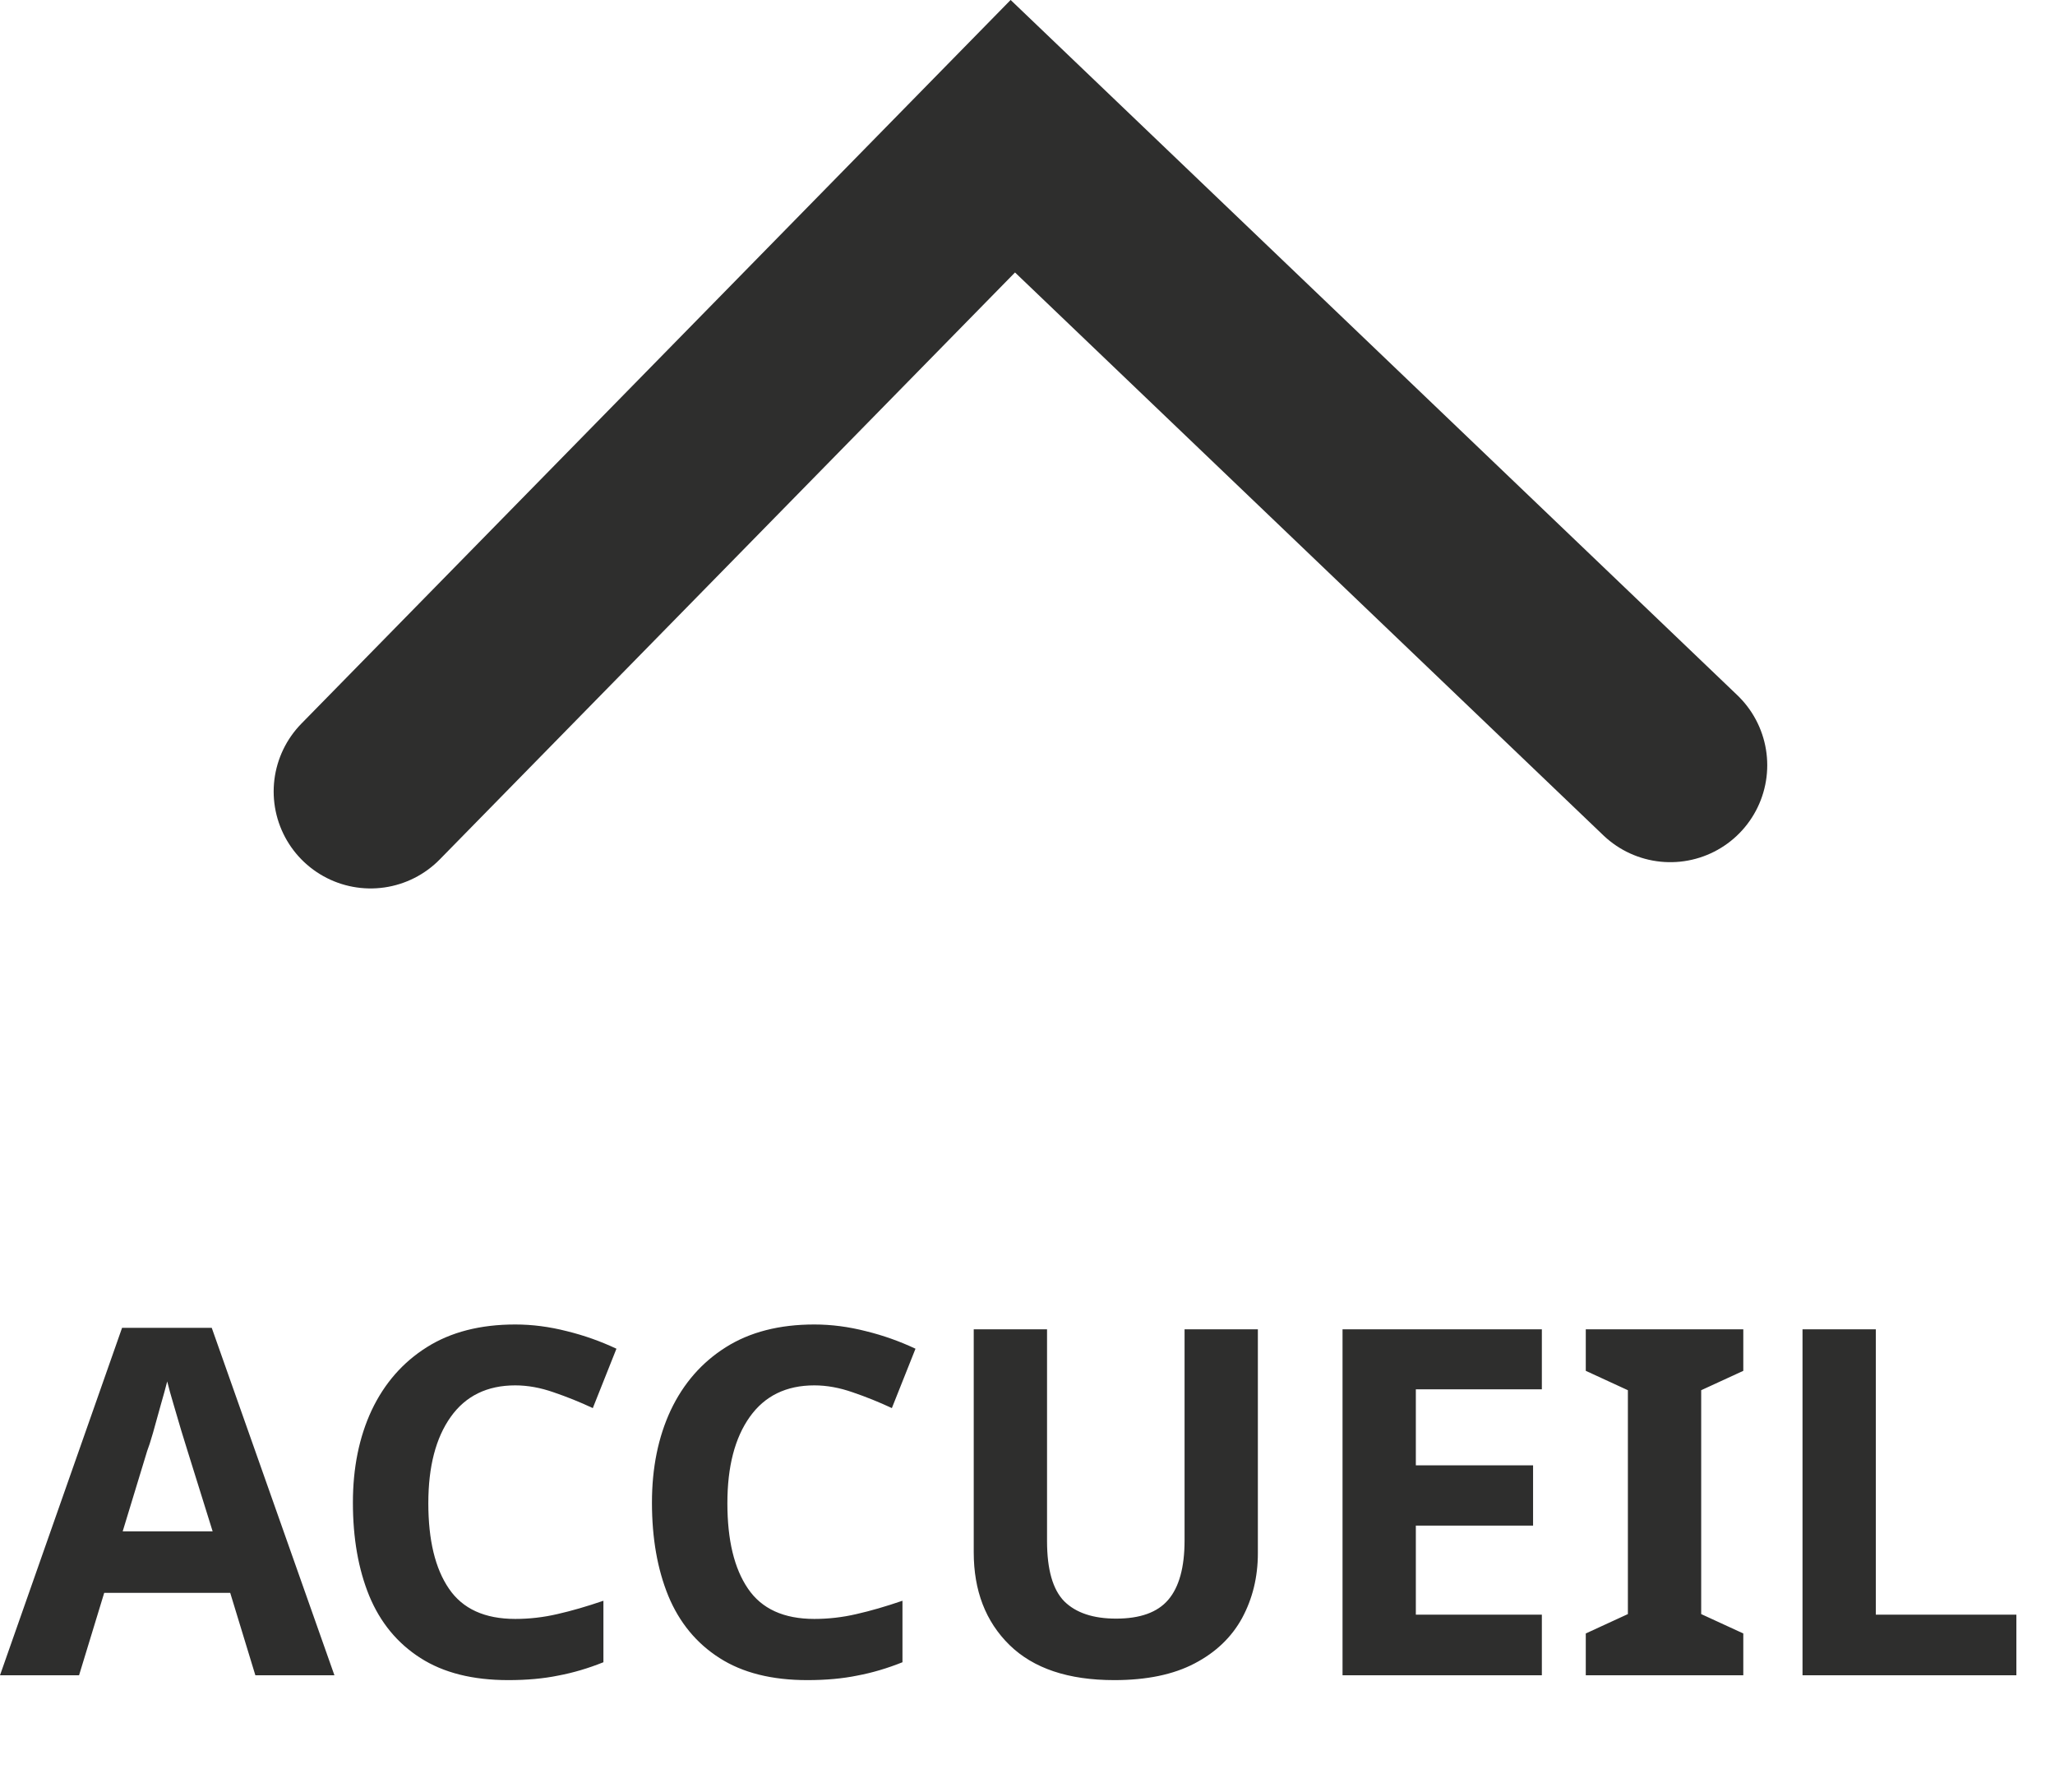
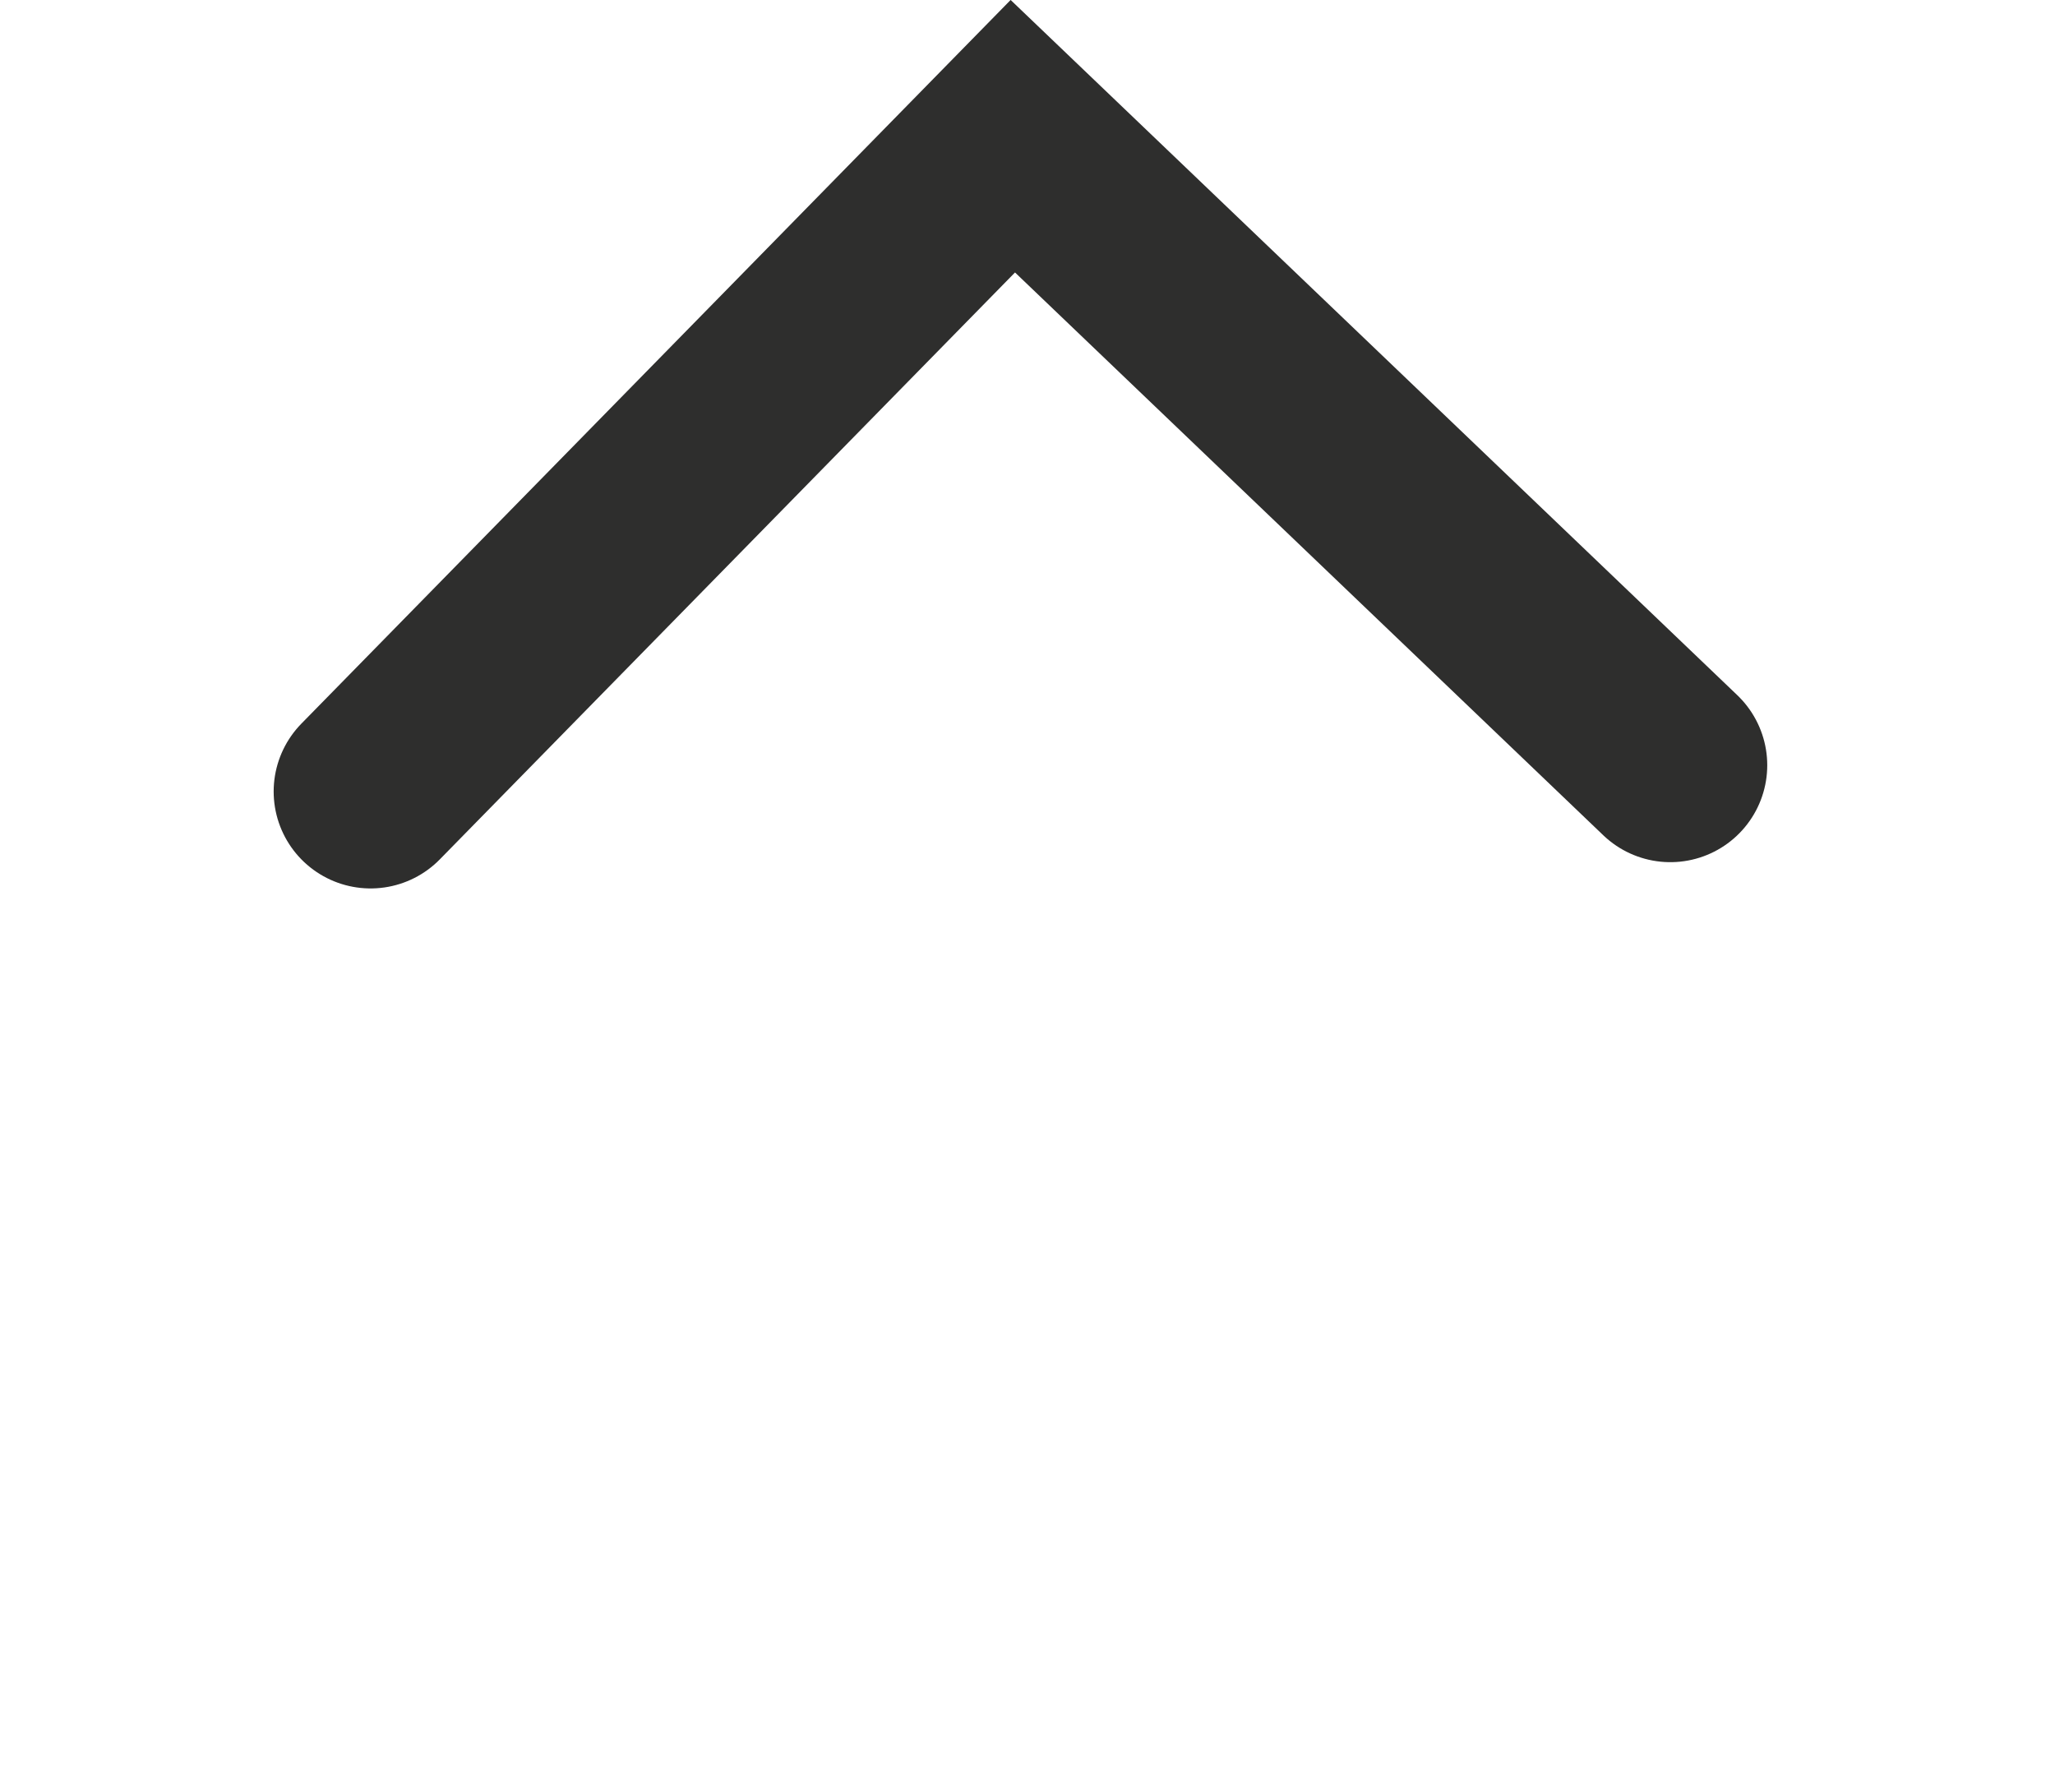
<svg xmlns="http://www.w3.org/2000/svg" width="106" height="92.411" viewBox="0 0 106 92.411">
  <g id="Groupe_986" data-name="Groupe 986" transform="translate(-1727 -2003.589)">
    <path id="Tracé_2923" data-name="Tracé 2923" d="M1014.128-866.584l33.127-33.8,33.914,32.445" transform="translate(731.988 2910.999)" fill="none" stroke="#2e2e2d" stroke-linecap="round" stroke-width="10" />
    <text id="ACCUEIL" transform="translate(1727 2090)" fill="#2e2e2d" font-size="25" font-family="Raleway" font-weight="800">
-       <tspan x="0" y="0">ACCUEIL</tspan>
+       <tspan x="0" y="0" />
    </text>
  </g>
</svg>
